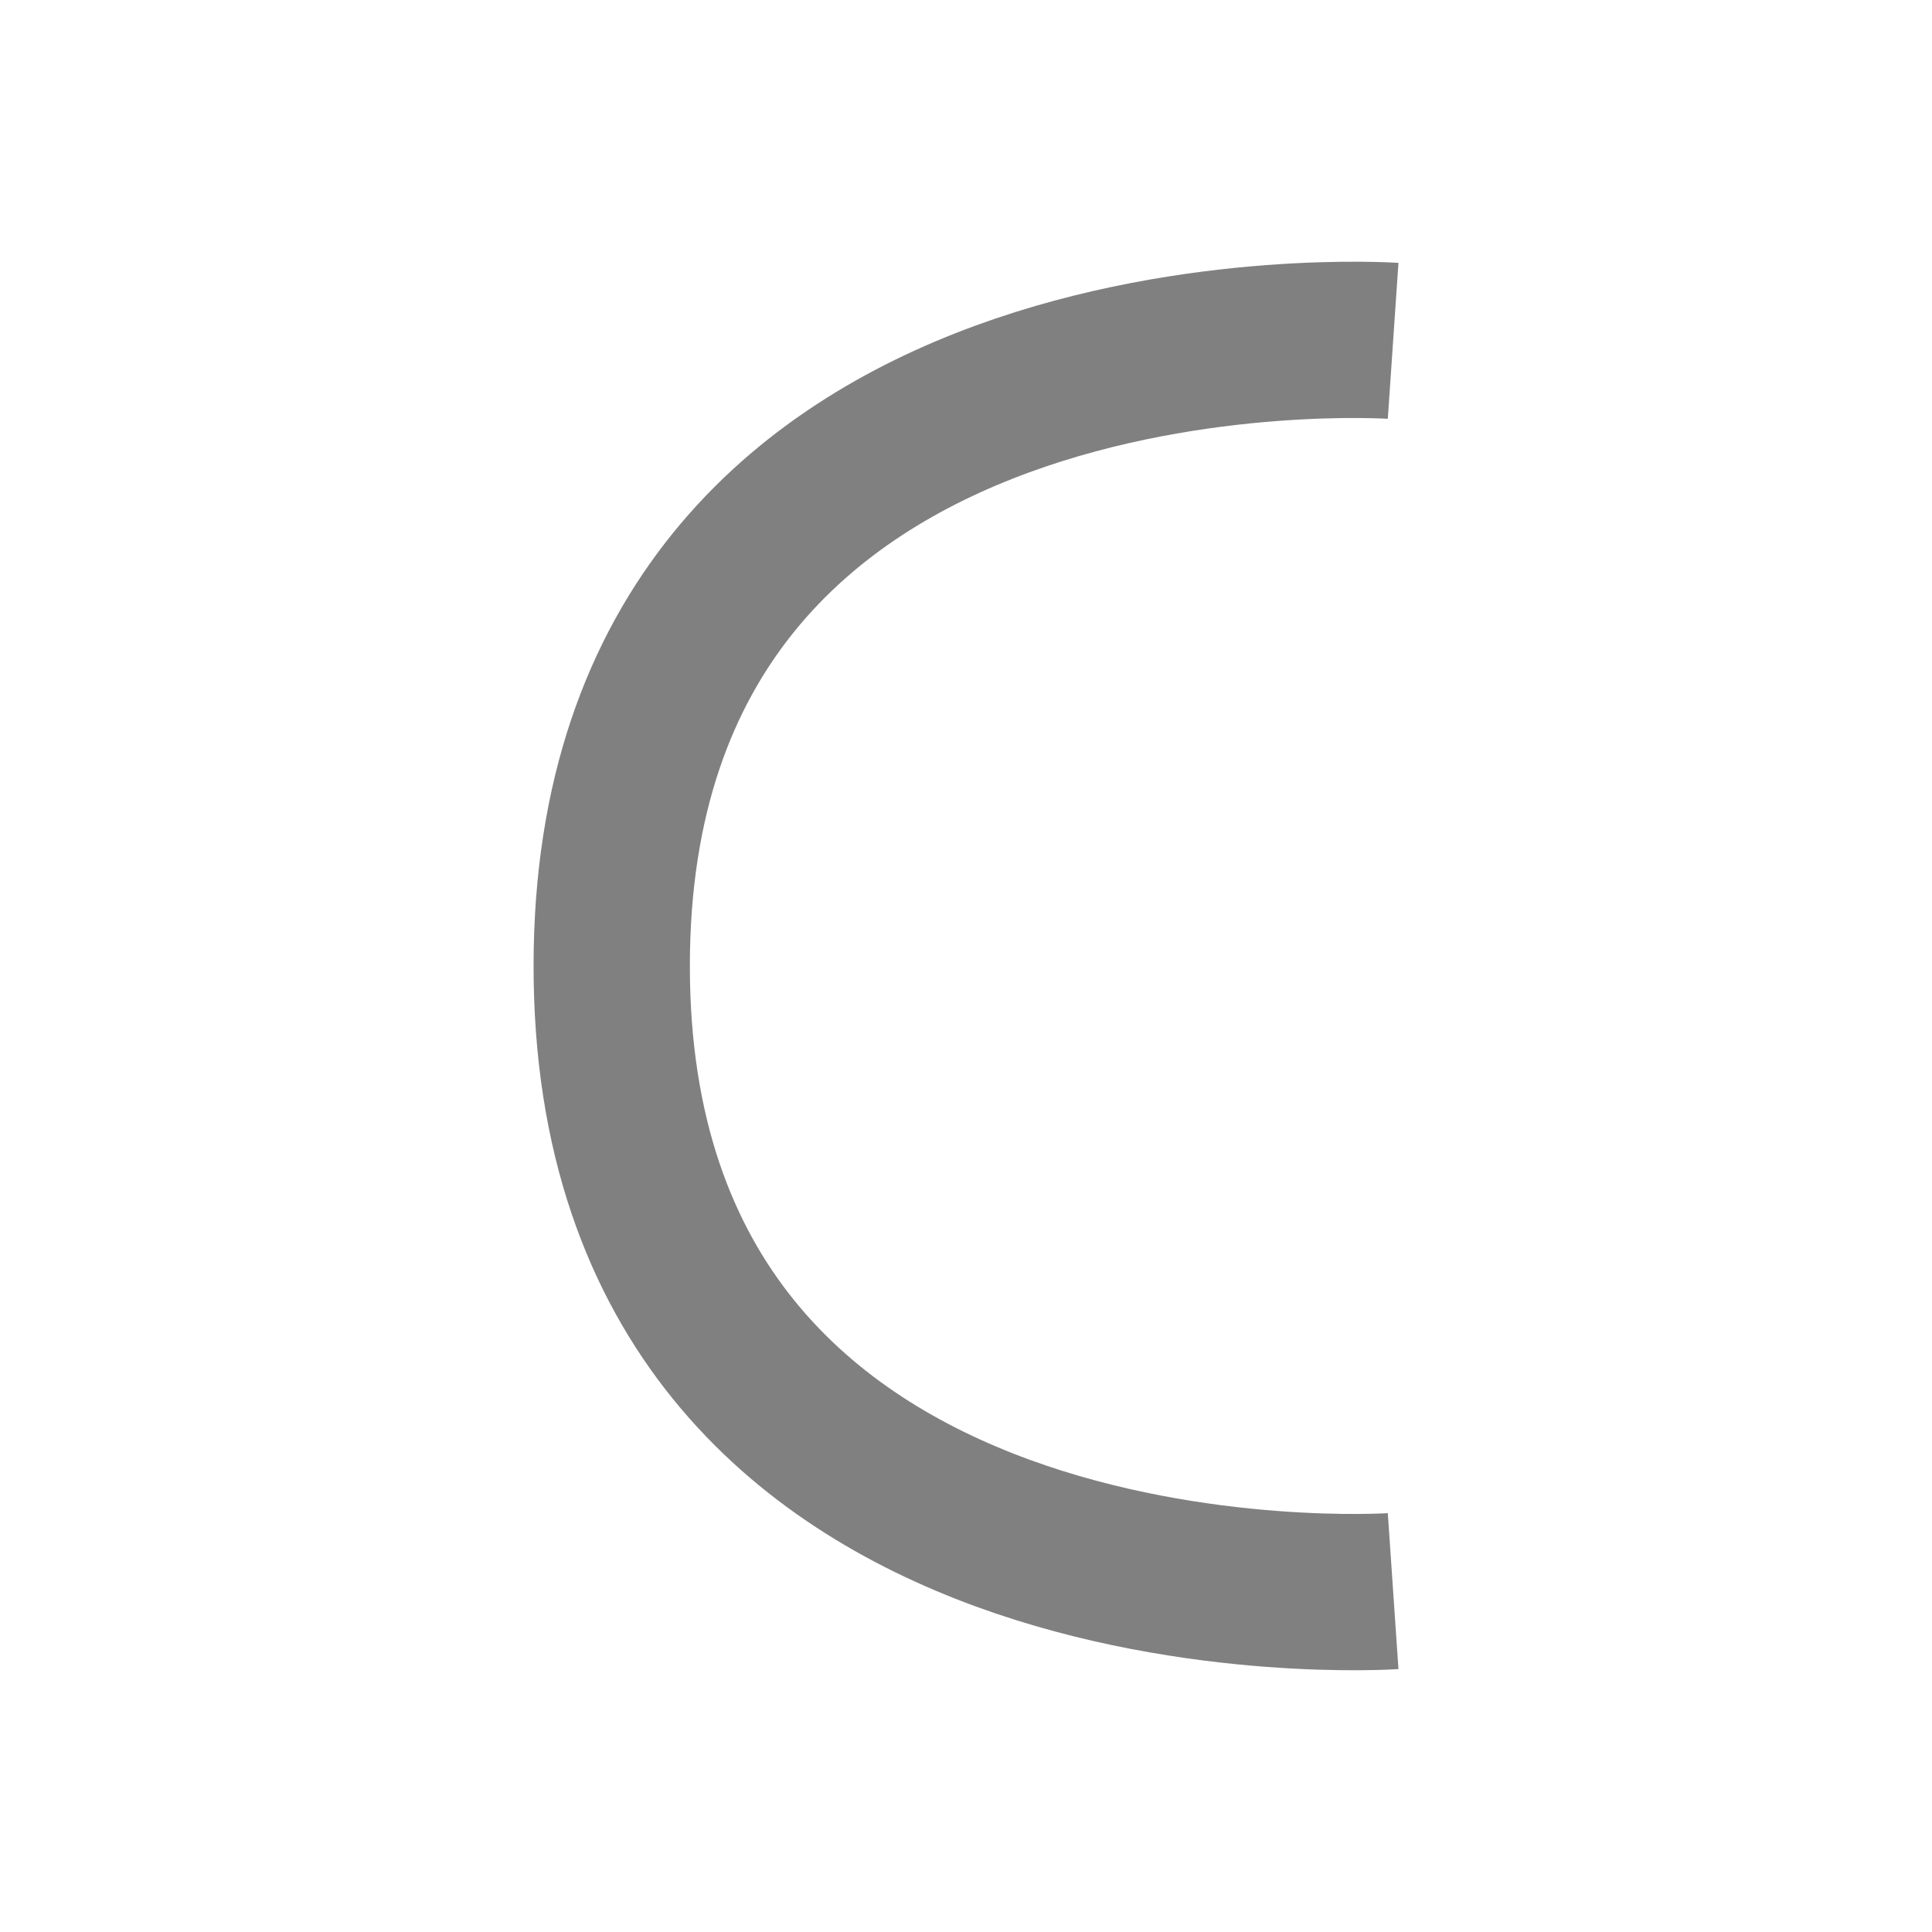
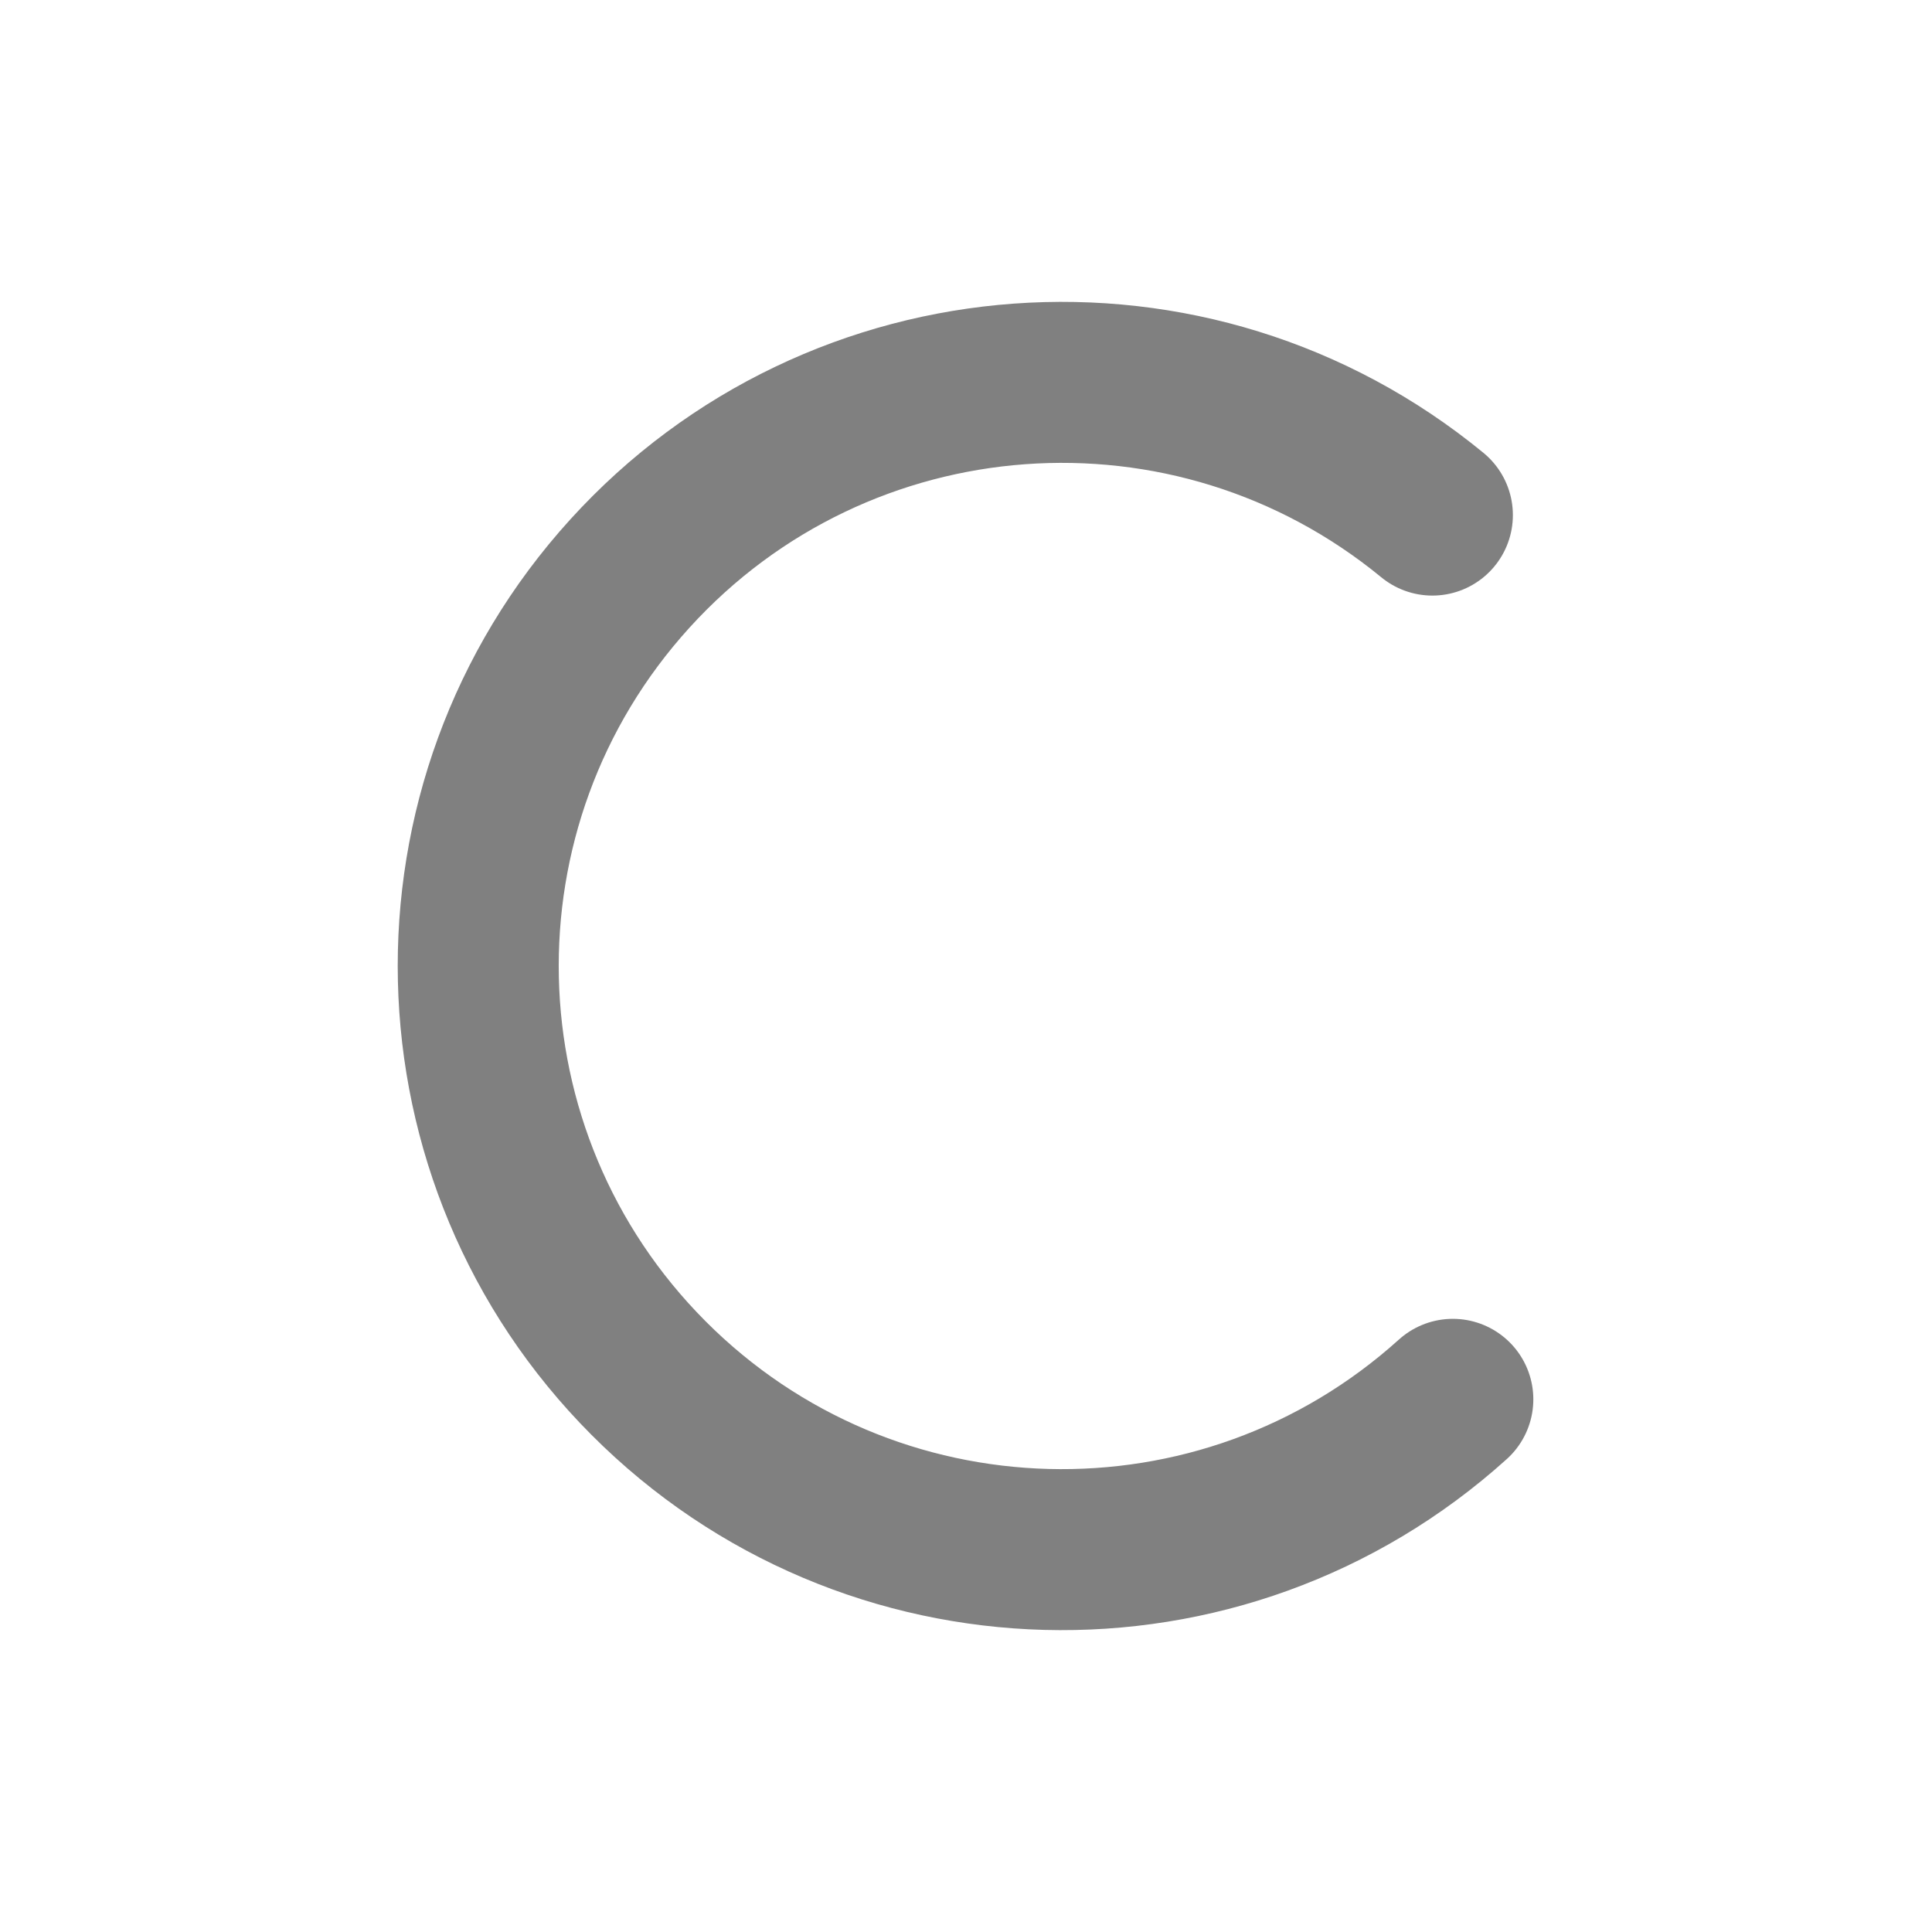
<svg xmlns="http://www.w3.org/2000/svg" version="1.1" id="Calque_1" x="0px" y="0px" viewBox="0 0 48 48" xml:space="preserve" width="48" height="48">
  <defs id="defs15" />
  <style type="text/css" id="style2">
	.st0{display:none;fill:#3D3D3D;}
	.st1{display:none;fill:#000100;}
	.st2{fill:#808080;}
</style>
  <rect x="0.5" y="19.6" class="st0" width="27.9" height="27.9" id="rect6" style="display:none;fill:#3d3d3d" />
  <path class="st1" d="M 28.9,48 H 0 V 19.1 H 28.9 Z M 1,47 H 27.9 V 20.1 H 1 Z" id="path8" style="display:none;fill:#000100" />
-   <g id="layer1" style="display:inline" transform="translate(0,19.1)">
-     <path style="fill:none;stroke:#808080;stroke-width:3.883;stroke-linecap:butt;stroke-linejoin:miter;stroke-miterlimit:4;stroke-dasharray:none;stroke-opacity:1" d="m 34.612,-10.632 c 0,0 -19.414,-1.326 -19.414,15.532 0,16.858 19.414,15.531 19.414,15.531" id="path14" />
+   <g id="layer2">
+     <path style="opacity:1;vector-effect:none;fill:none;fill-opacity:1;fill-rule:nonzero;stroke:#808080;stroke-width:4;stroke-linecap:round;stroke-linejoin:round;stroke-miterlimit:4;stroke-dasharray:none;stroke-dashoffset:4.8;stroke-opacity:1;paint-order:stroke fill markers" id="path15" d="M 36.095,34.766 A 14.5,14.5 0 0 1 16.111,34.236 14.5,14.5 0 0 1 15.649,14.25 14.5,14.5 0 0 1 35.587,12.797" />
  </g>
</svg>
